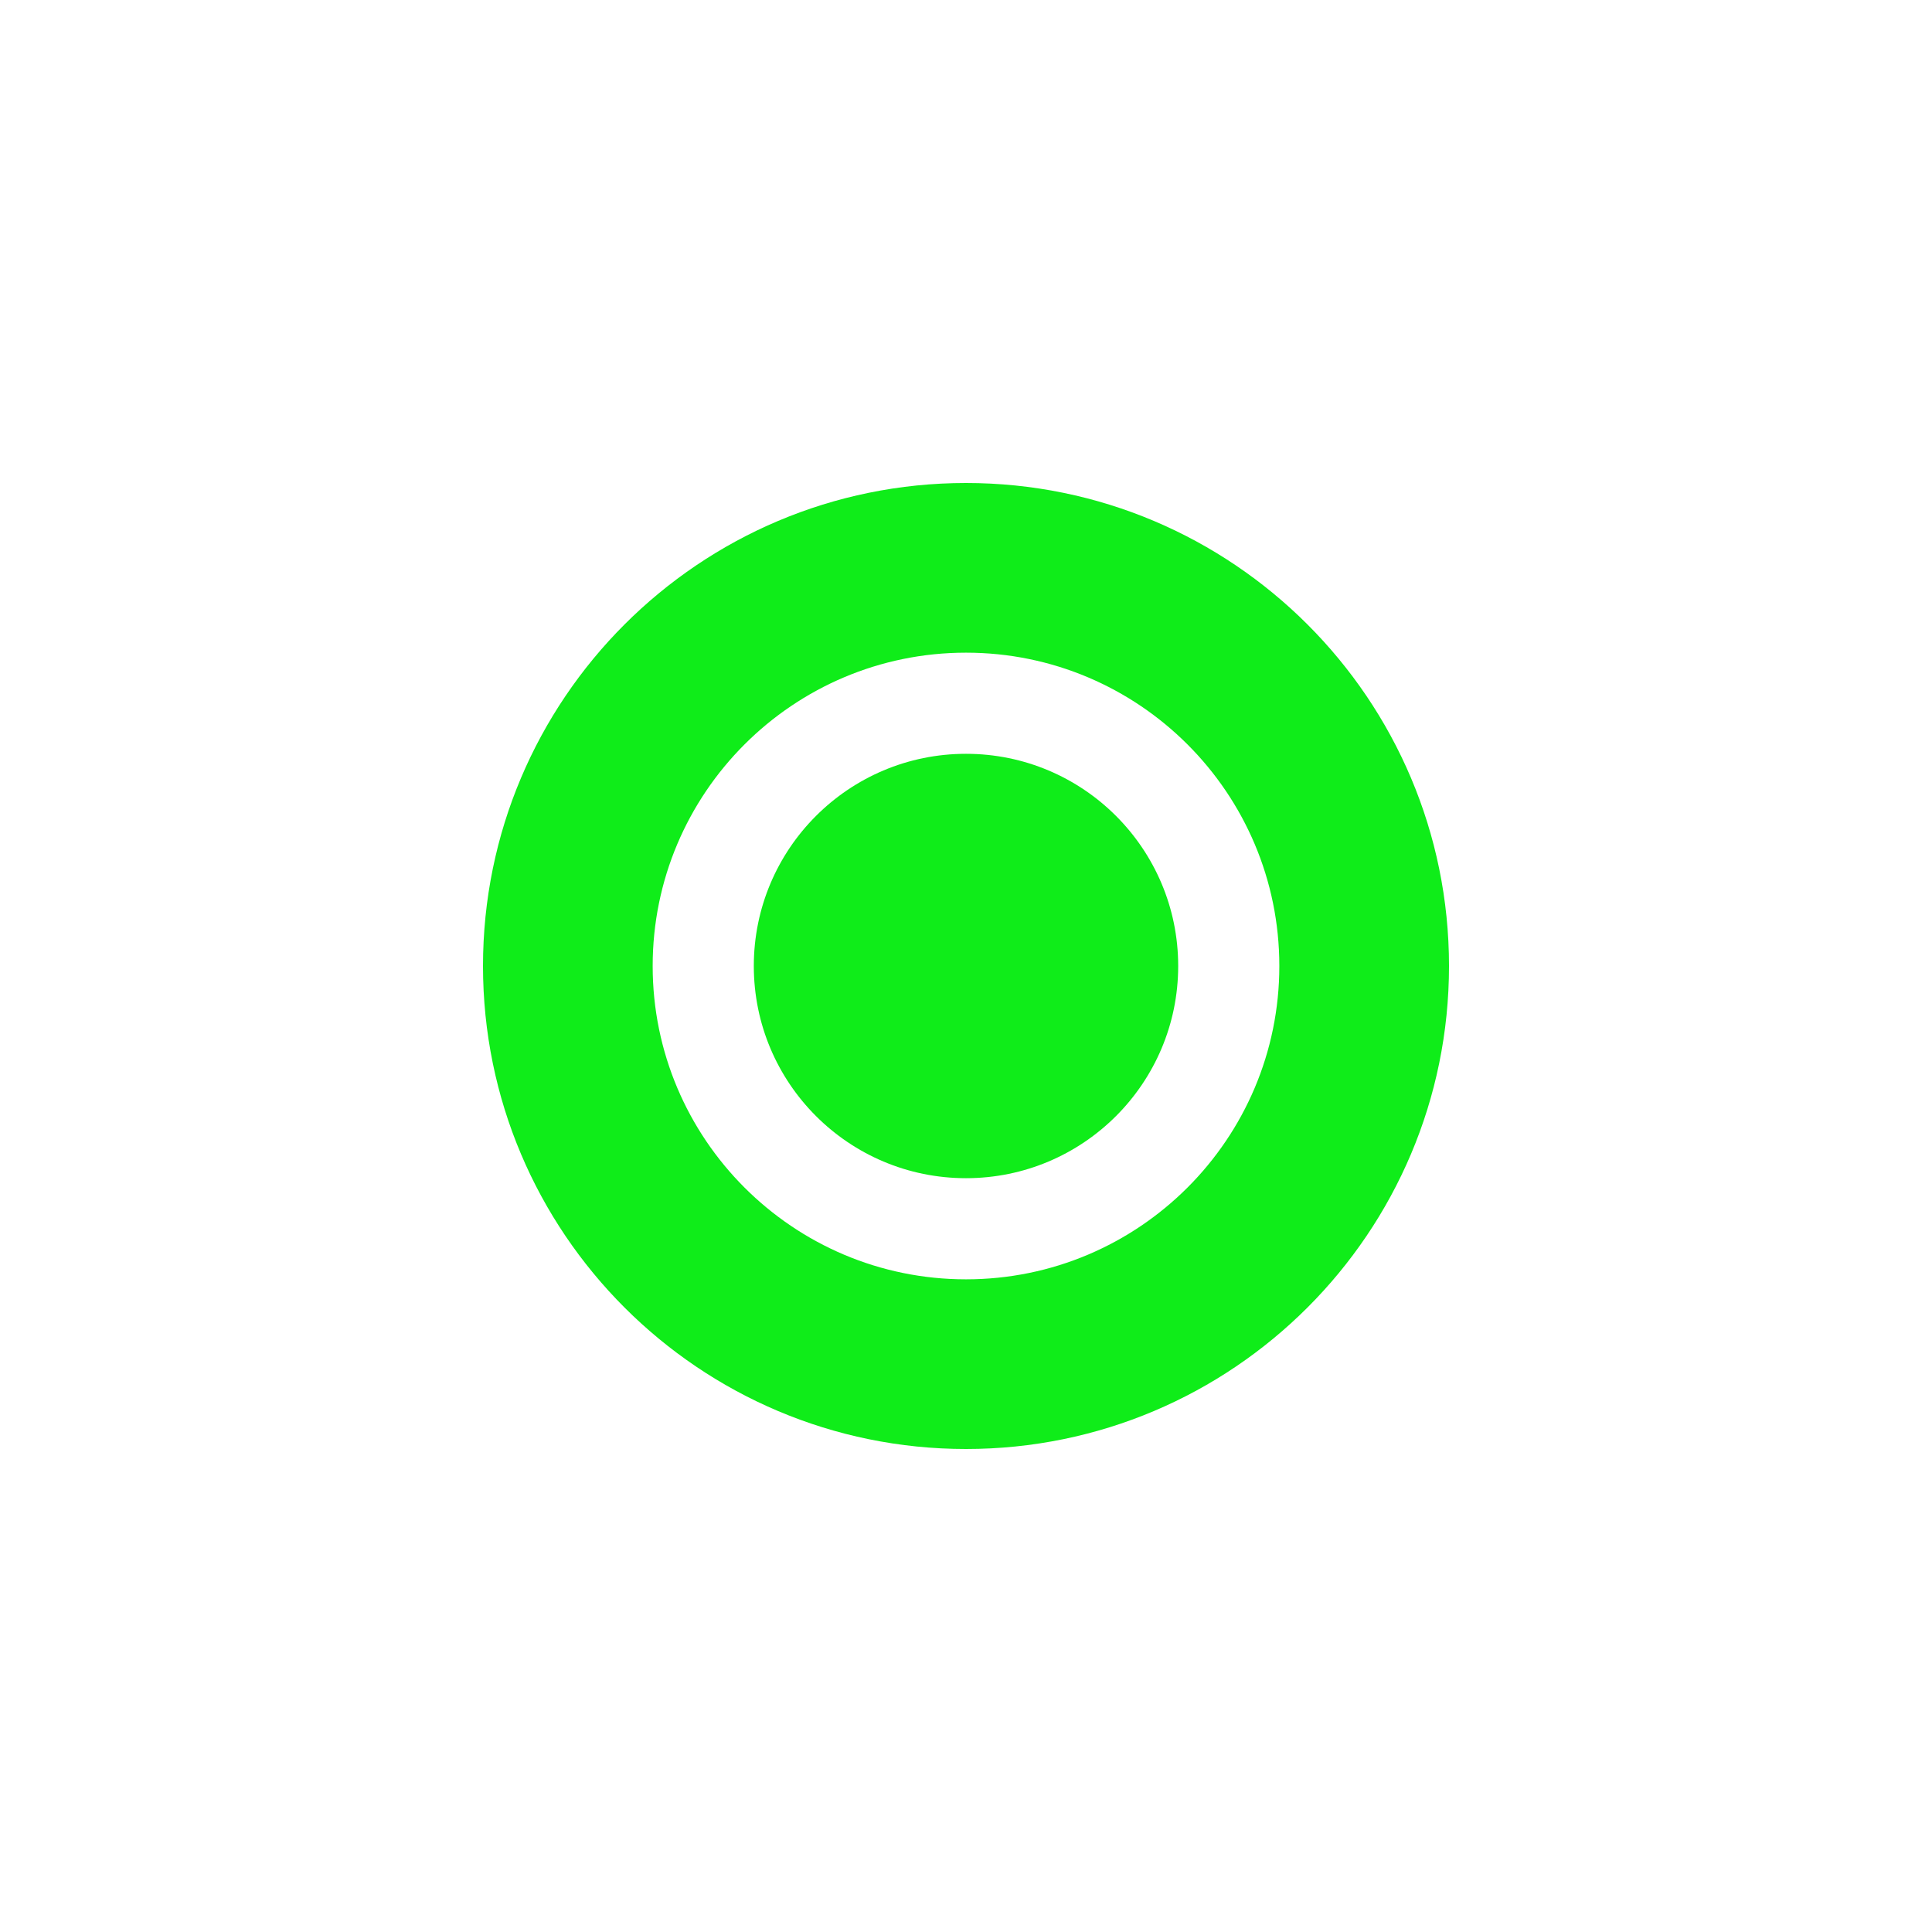
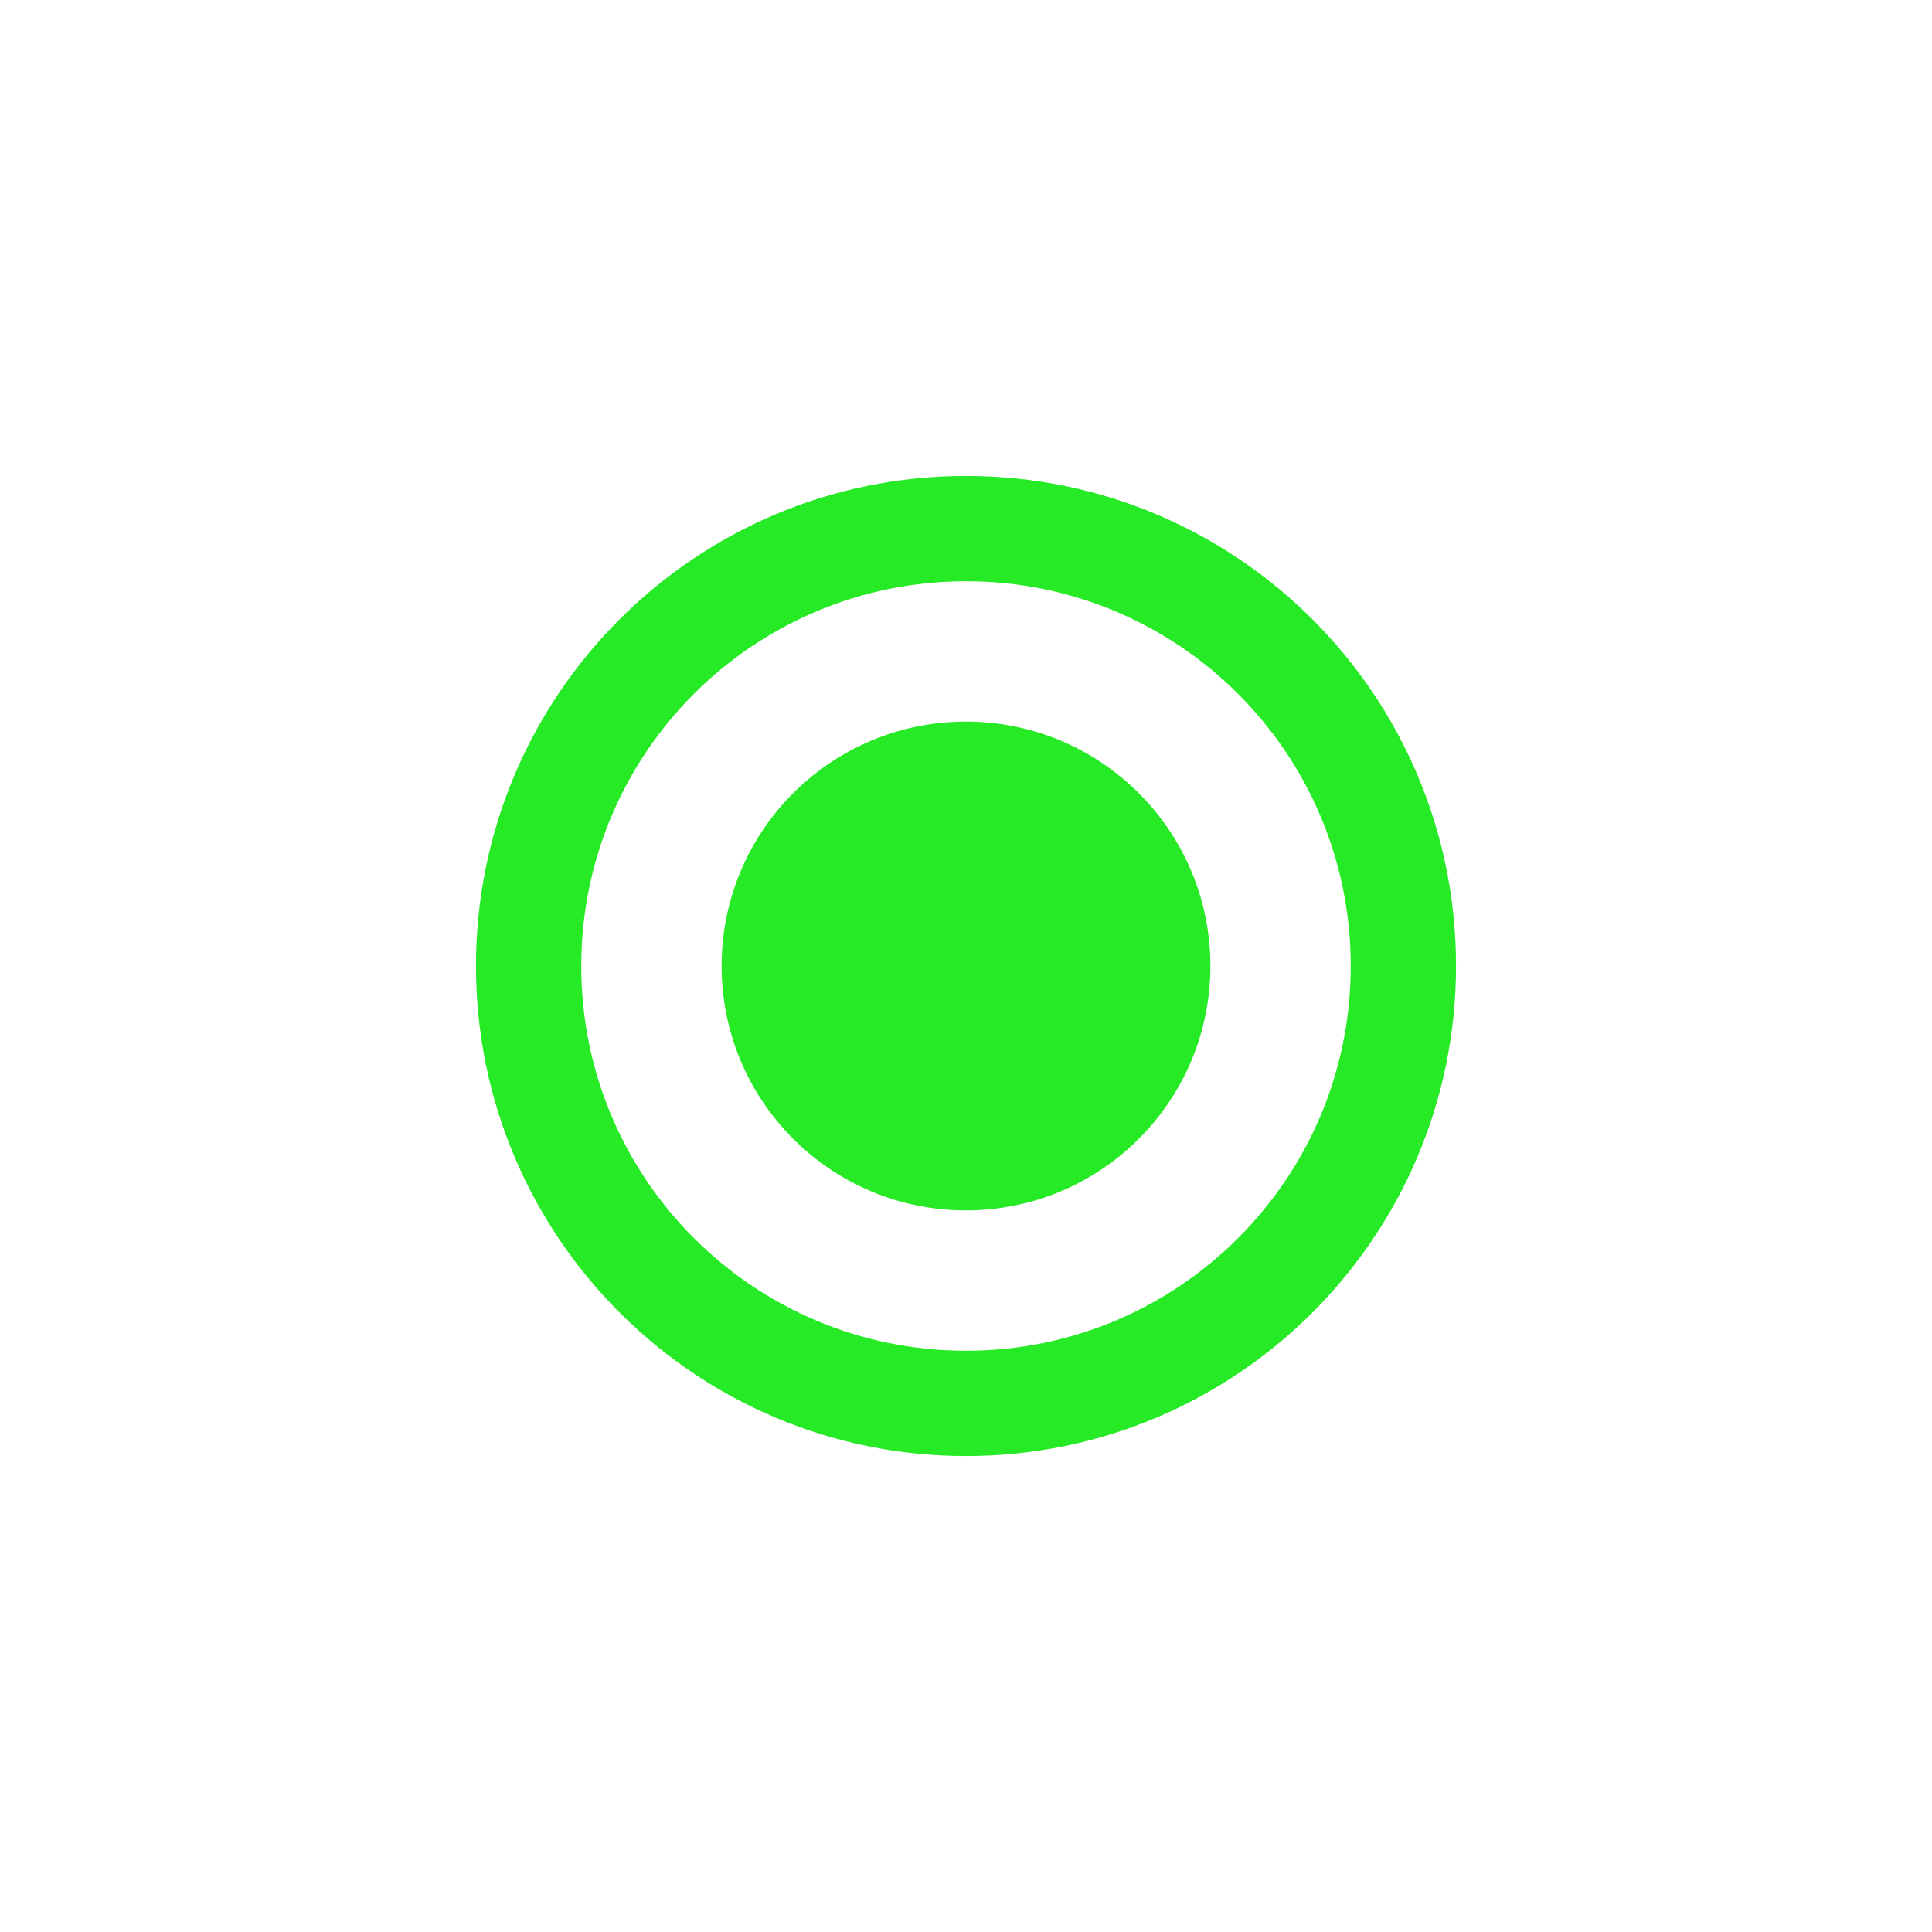
<svg xmlns="http://www.w3.org/2000/svg" version="1.1" id="Capa_1" x="0px" y="0px" viewBox="0 0 468 468" style="enable-background:new 0 0 468 468;" xml:space="preserve">
  <style type="text/css">
- 	.st0{fill:#0FED19;}
+ 	.st0{fill:#26EA26;}
</style>
-   <g>
-     <circle class="st0" cx="234" cy="234" r="51.4" />
-     <path class="st0" d="M309.9,234c0,41.9-34,75.9-75.9,75.9s-75.9-34-75.9-75.9s34-75.9,75.9-75.9S309.9,192.1,309.9,234z M234,117   c-64.6,0-117,52.4-117,117s52.4,117,117,117s117-52.4,117-117S298.6,117,234,117z" />
-   </g>
+   <path class="st0" d="M352.7,234c0,65.6-53.2,118.7-118.7,118.7S115.3,299.6,115.3,234S168.4,115.3,234,115.3S352.7,168.4,352.7,234z   M234,140.8c-51.5,0-93.2,41.7-93.2,93.2s41.7,93.2,93.2,93.2s93.2-41.7,93.2-93.2S285.5,140.8,234,140.8z M234,174.8  c-32.7,0-59.2,26.5-59.2,59.2s26.5,59.2,59.2,59.2s59.2-26.5,59.2-59.2S266.7,174.8,234,174.8z" />
</svg>
